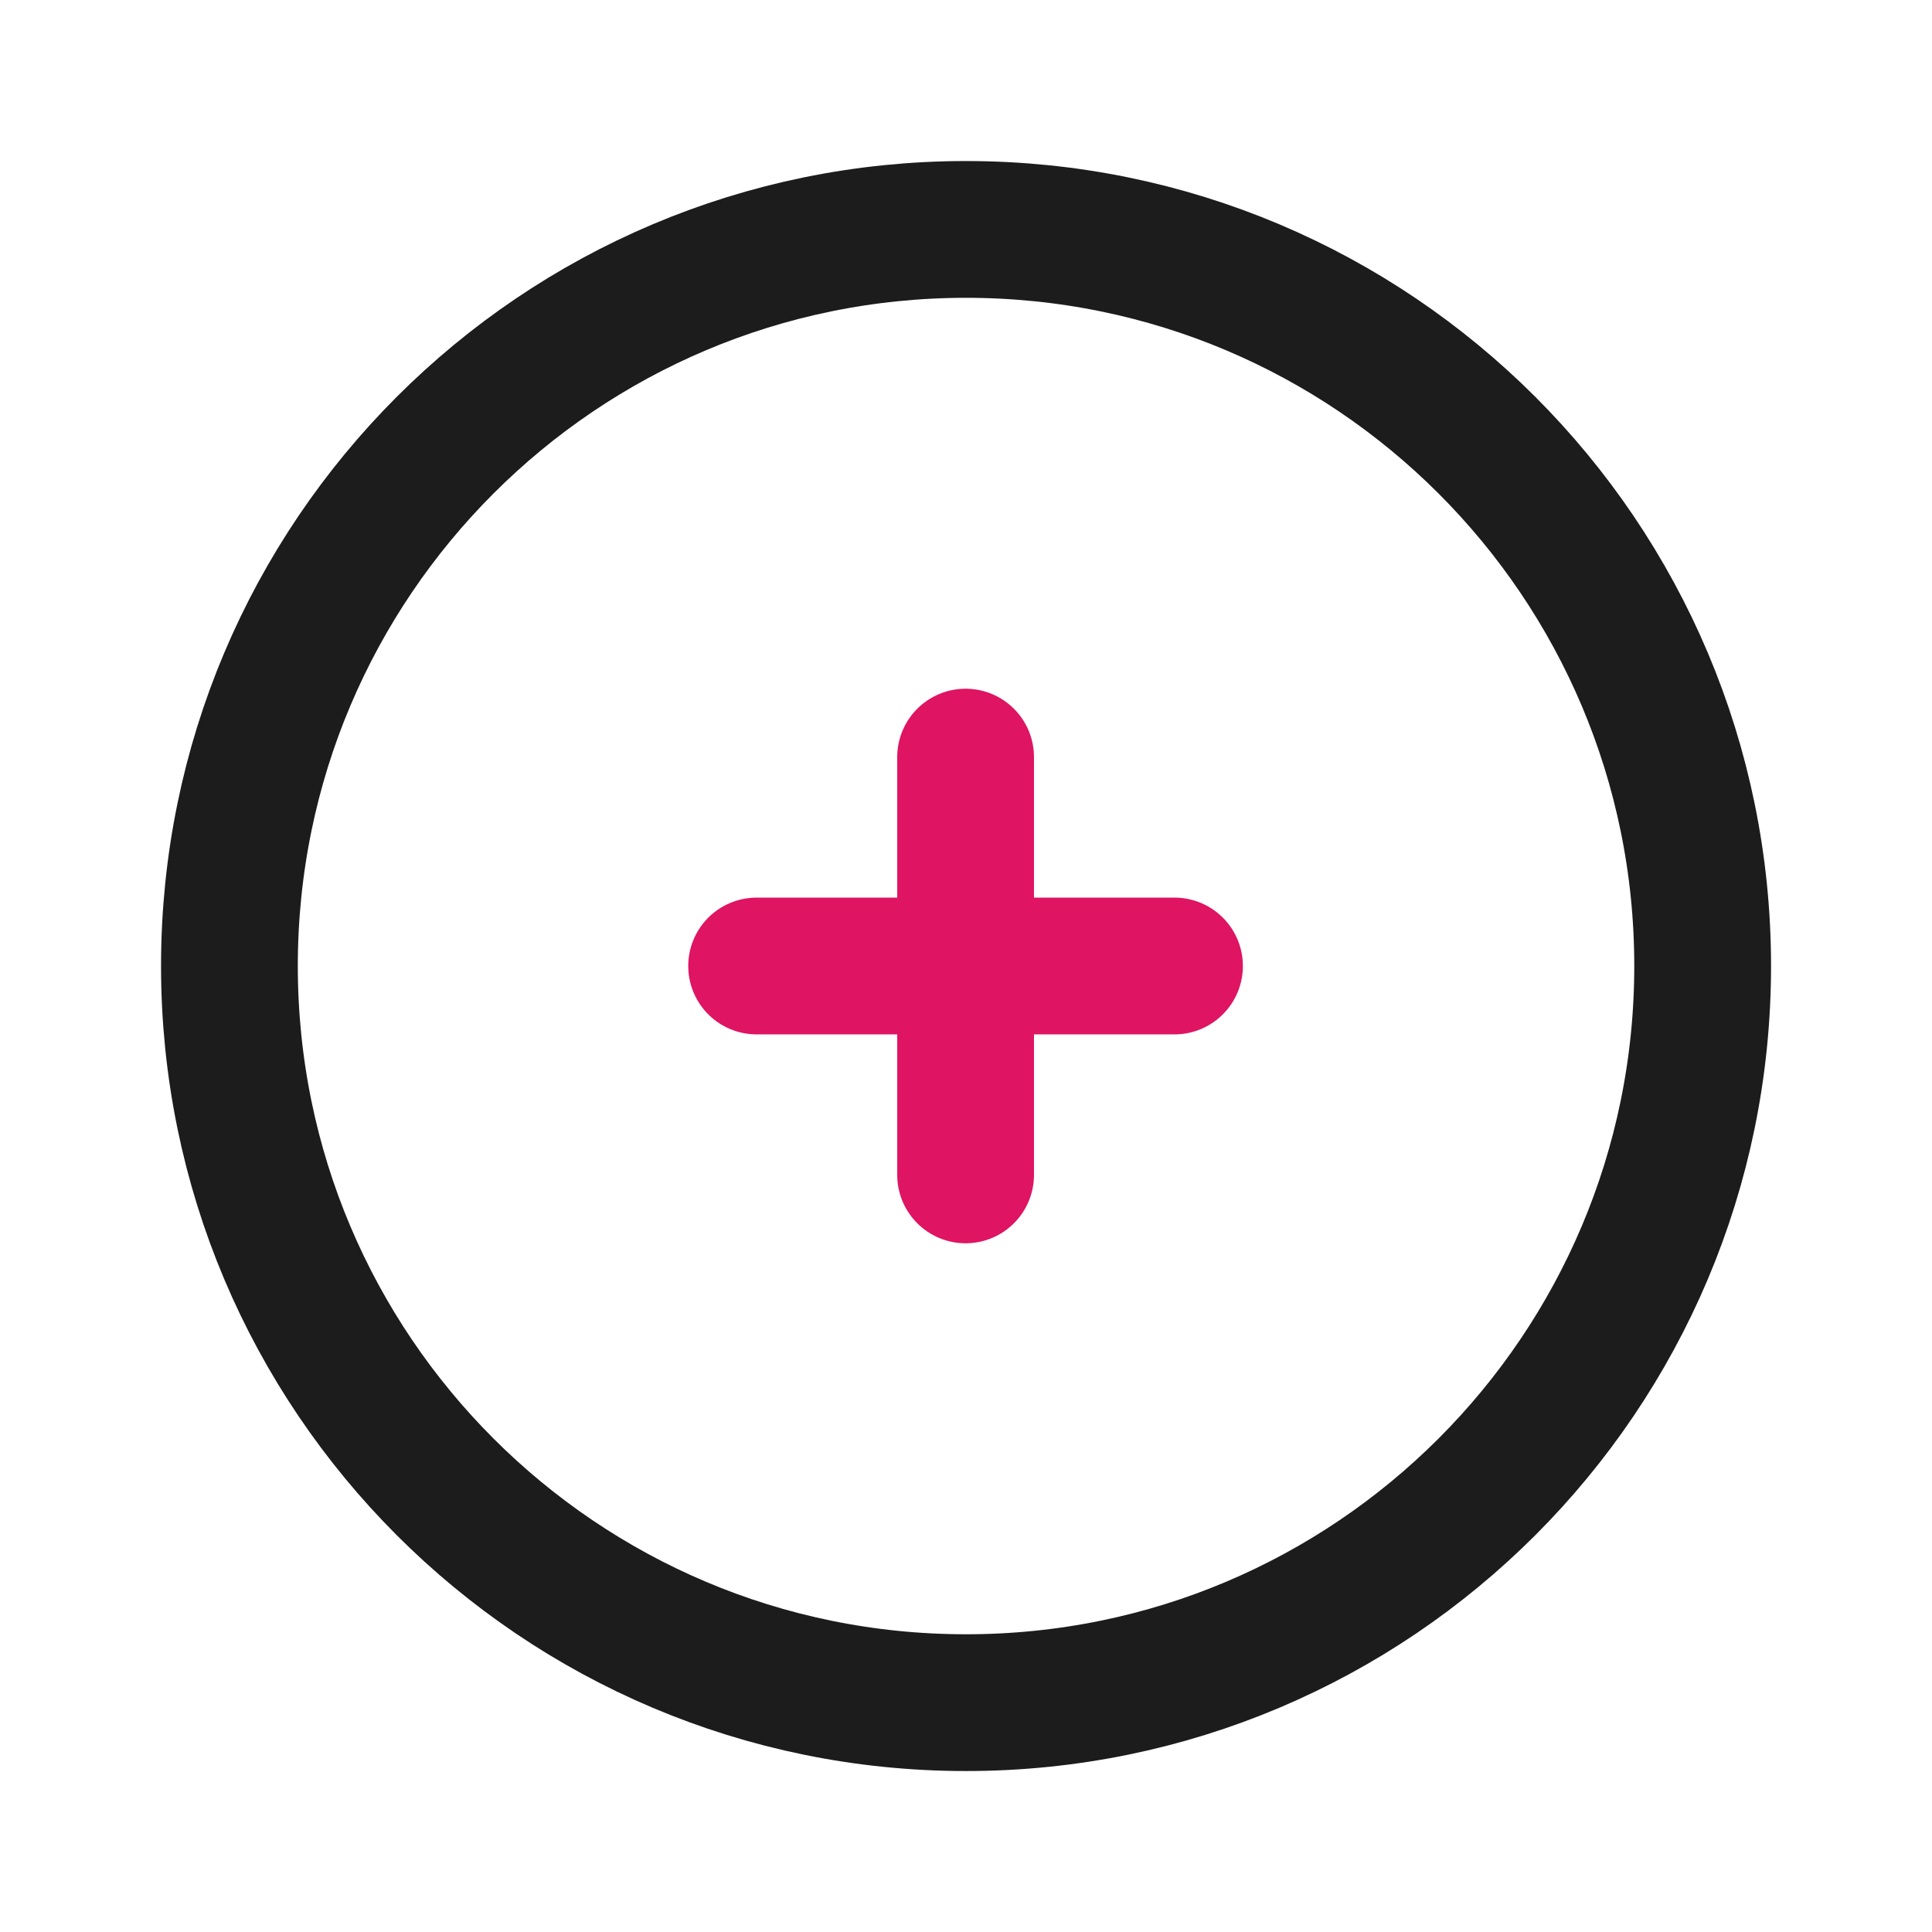
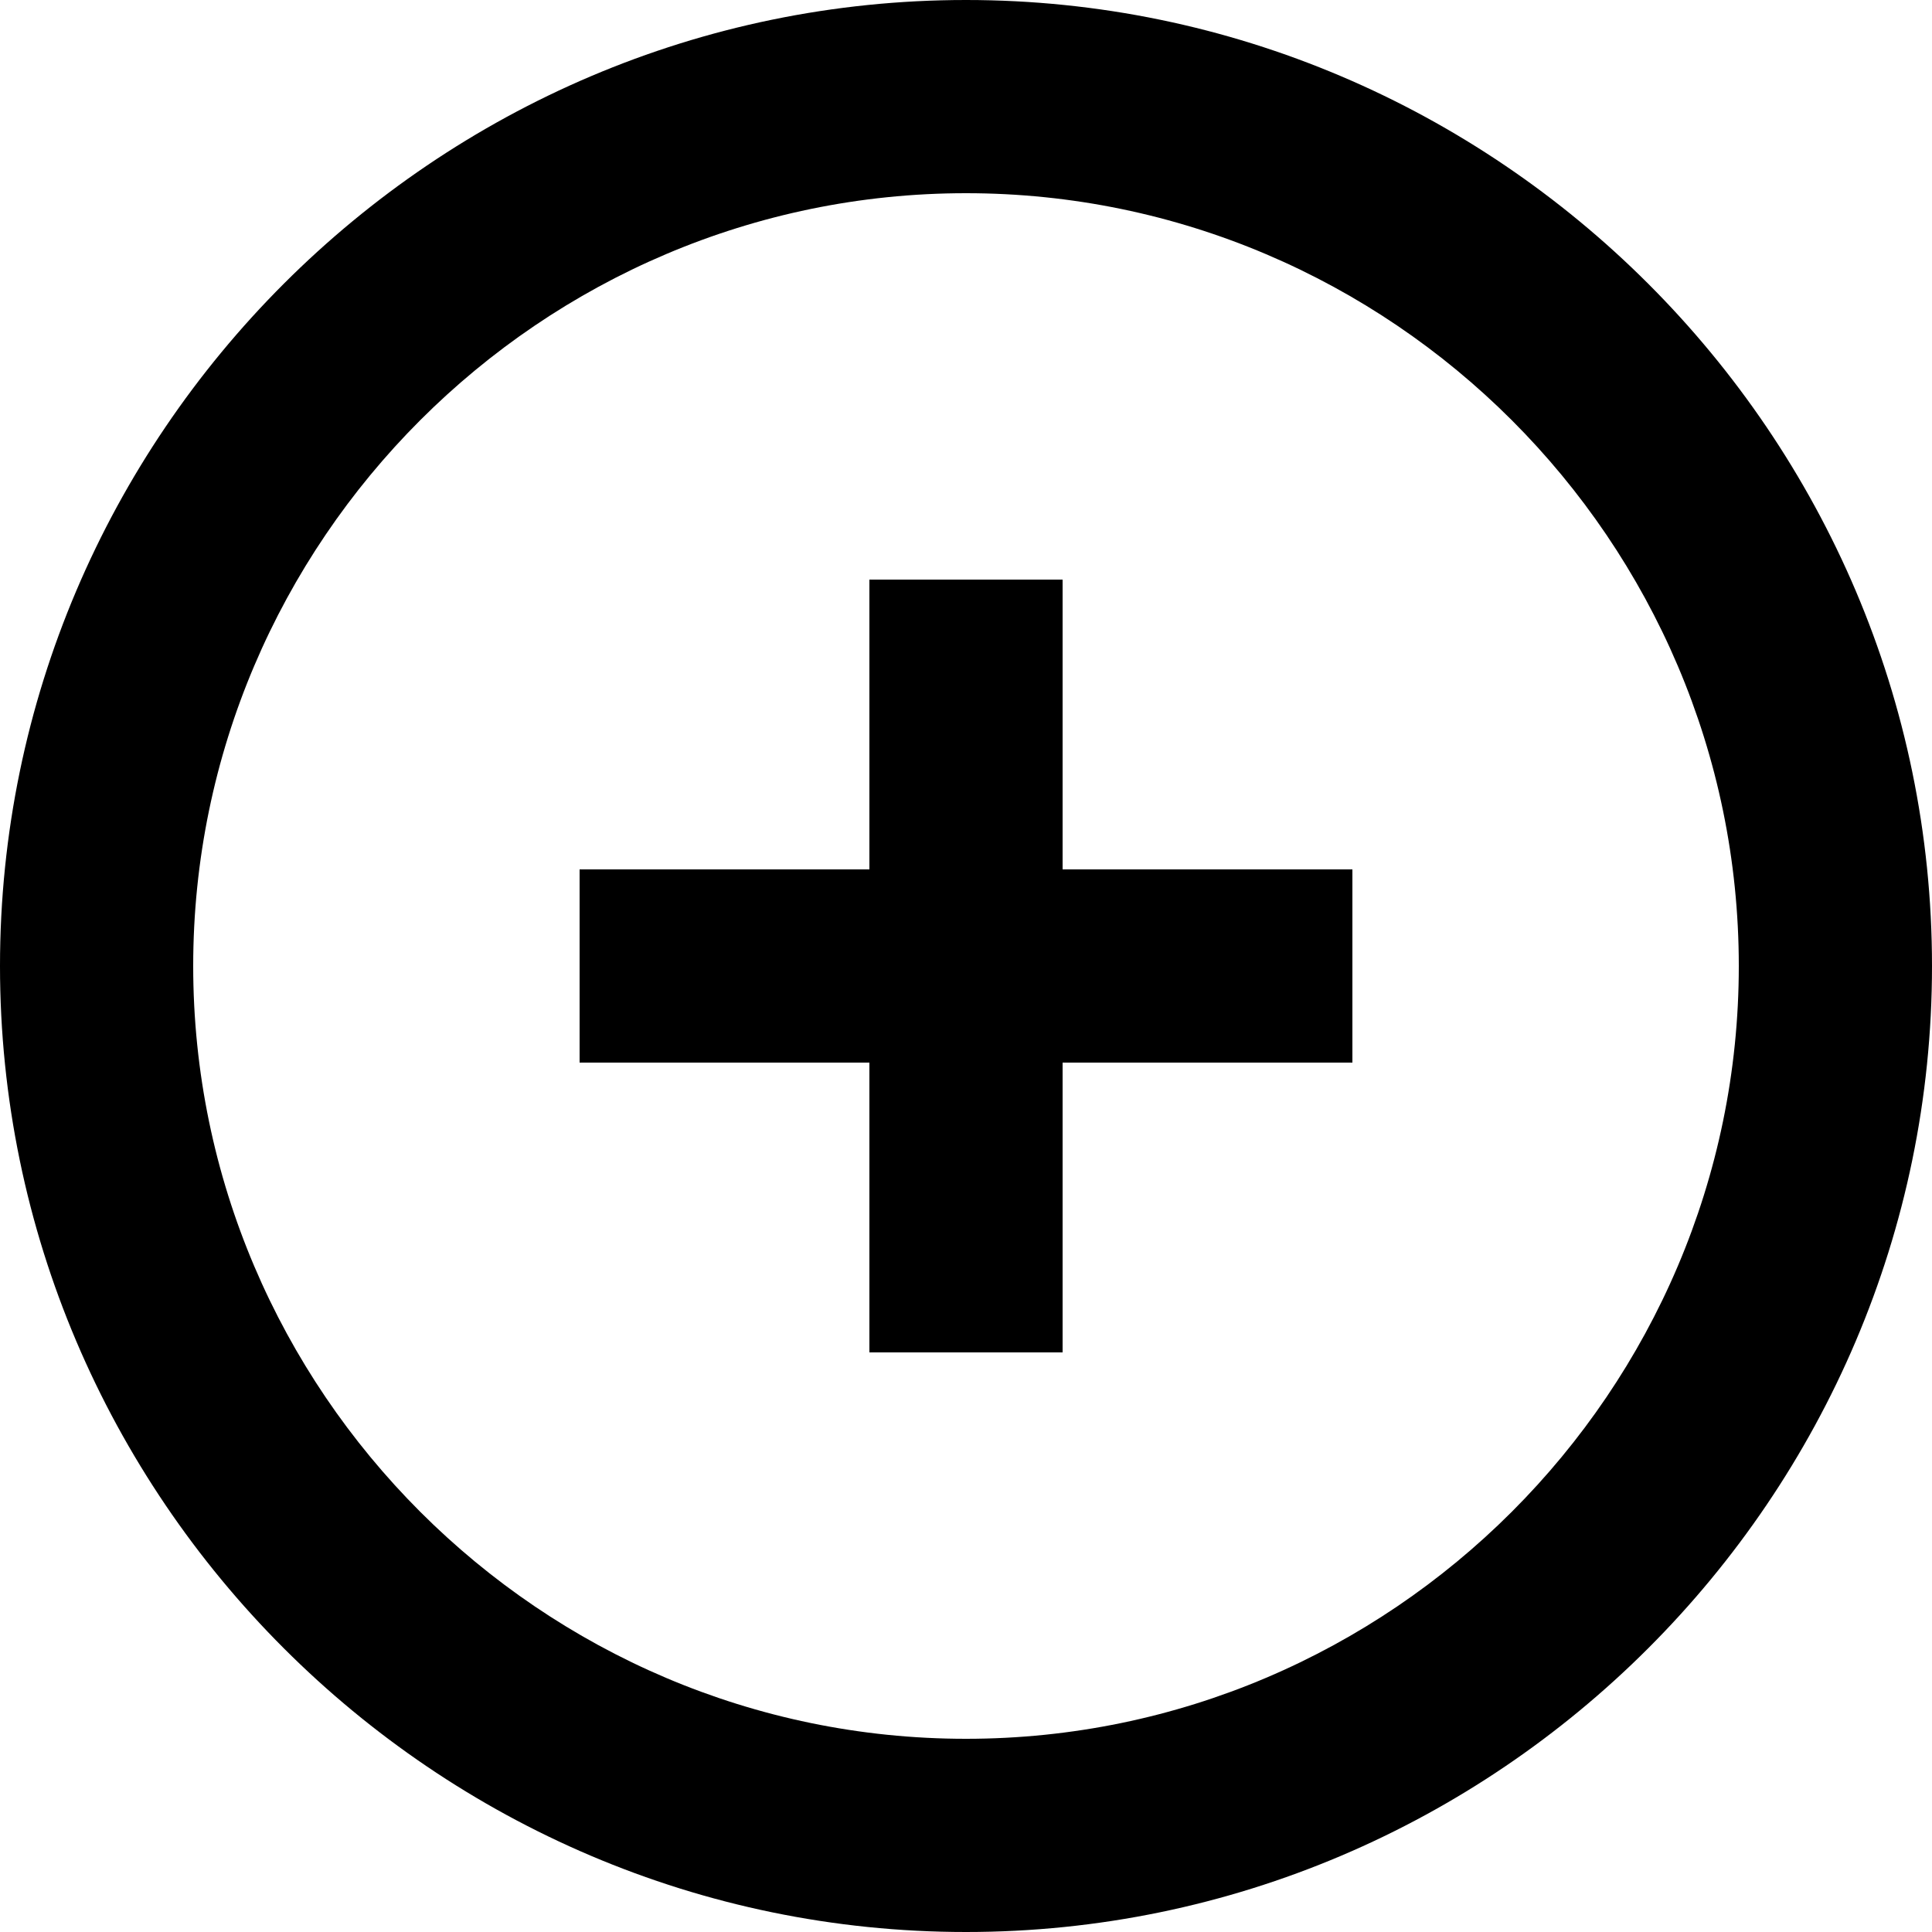
- <svg xmlns="http://www.w3.org/2000/svg" width="800px" height="800px" viewBox="0 0 24 24" fill="none">
-   <path d="M12 2.85C17.054 2.85 21.151 6.946 21.151 12C21.151 17.054 17.054 21.151 12 21.151C6.946 21.151 2.85 17.054 2.85 12C2.85 6.946 6.946 2.85 12 2.85Z" stroke="#1C1C1C" stroke-width="1.699" />
-   <path d="M9.399 12L14.59 12" stroke="#DF1463" stroke-width="1.699" stroke-linecap="round" />
-   <path d="M11.995 9.405L11.995 14.595" stroke="#DF1463" stroke-width="1.699" stroke-linecap="round" />
+ <svg xmlns="http://www.w3.org/2000/svg" fill="#000000" version="1.1" id="Layer_1" width="800px" height="800px" viewBox="0 0 20 20" enable-background="new 0 0 20 20" xml:space="preserve">
+   <path d="M10,20C4.5,20,0,15.5,0,10S4.5,0,10,0s10,4.5,10,10S15.5,20,10,20z M10,2c-4.4,0-8,3.6-8,8s3.6,8,8,8s8-3.6,8-8S14.4,2,10,2  z" />
+   <polygon points="14,9 11,9 11,6 9,6 9,9 6,9 6,11 9,11 9,14 11,14 11,11 14,11 " />
</svg>
